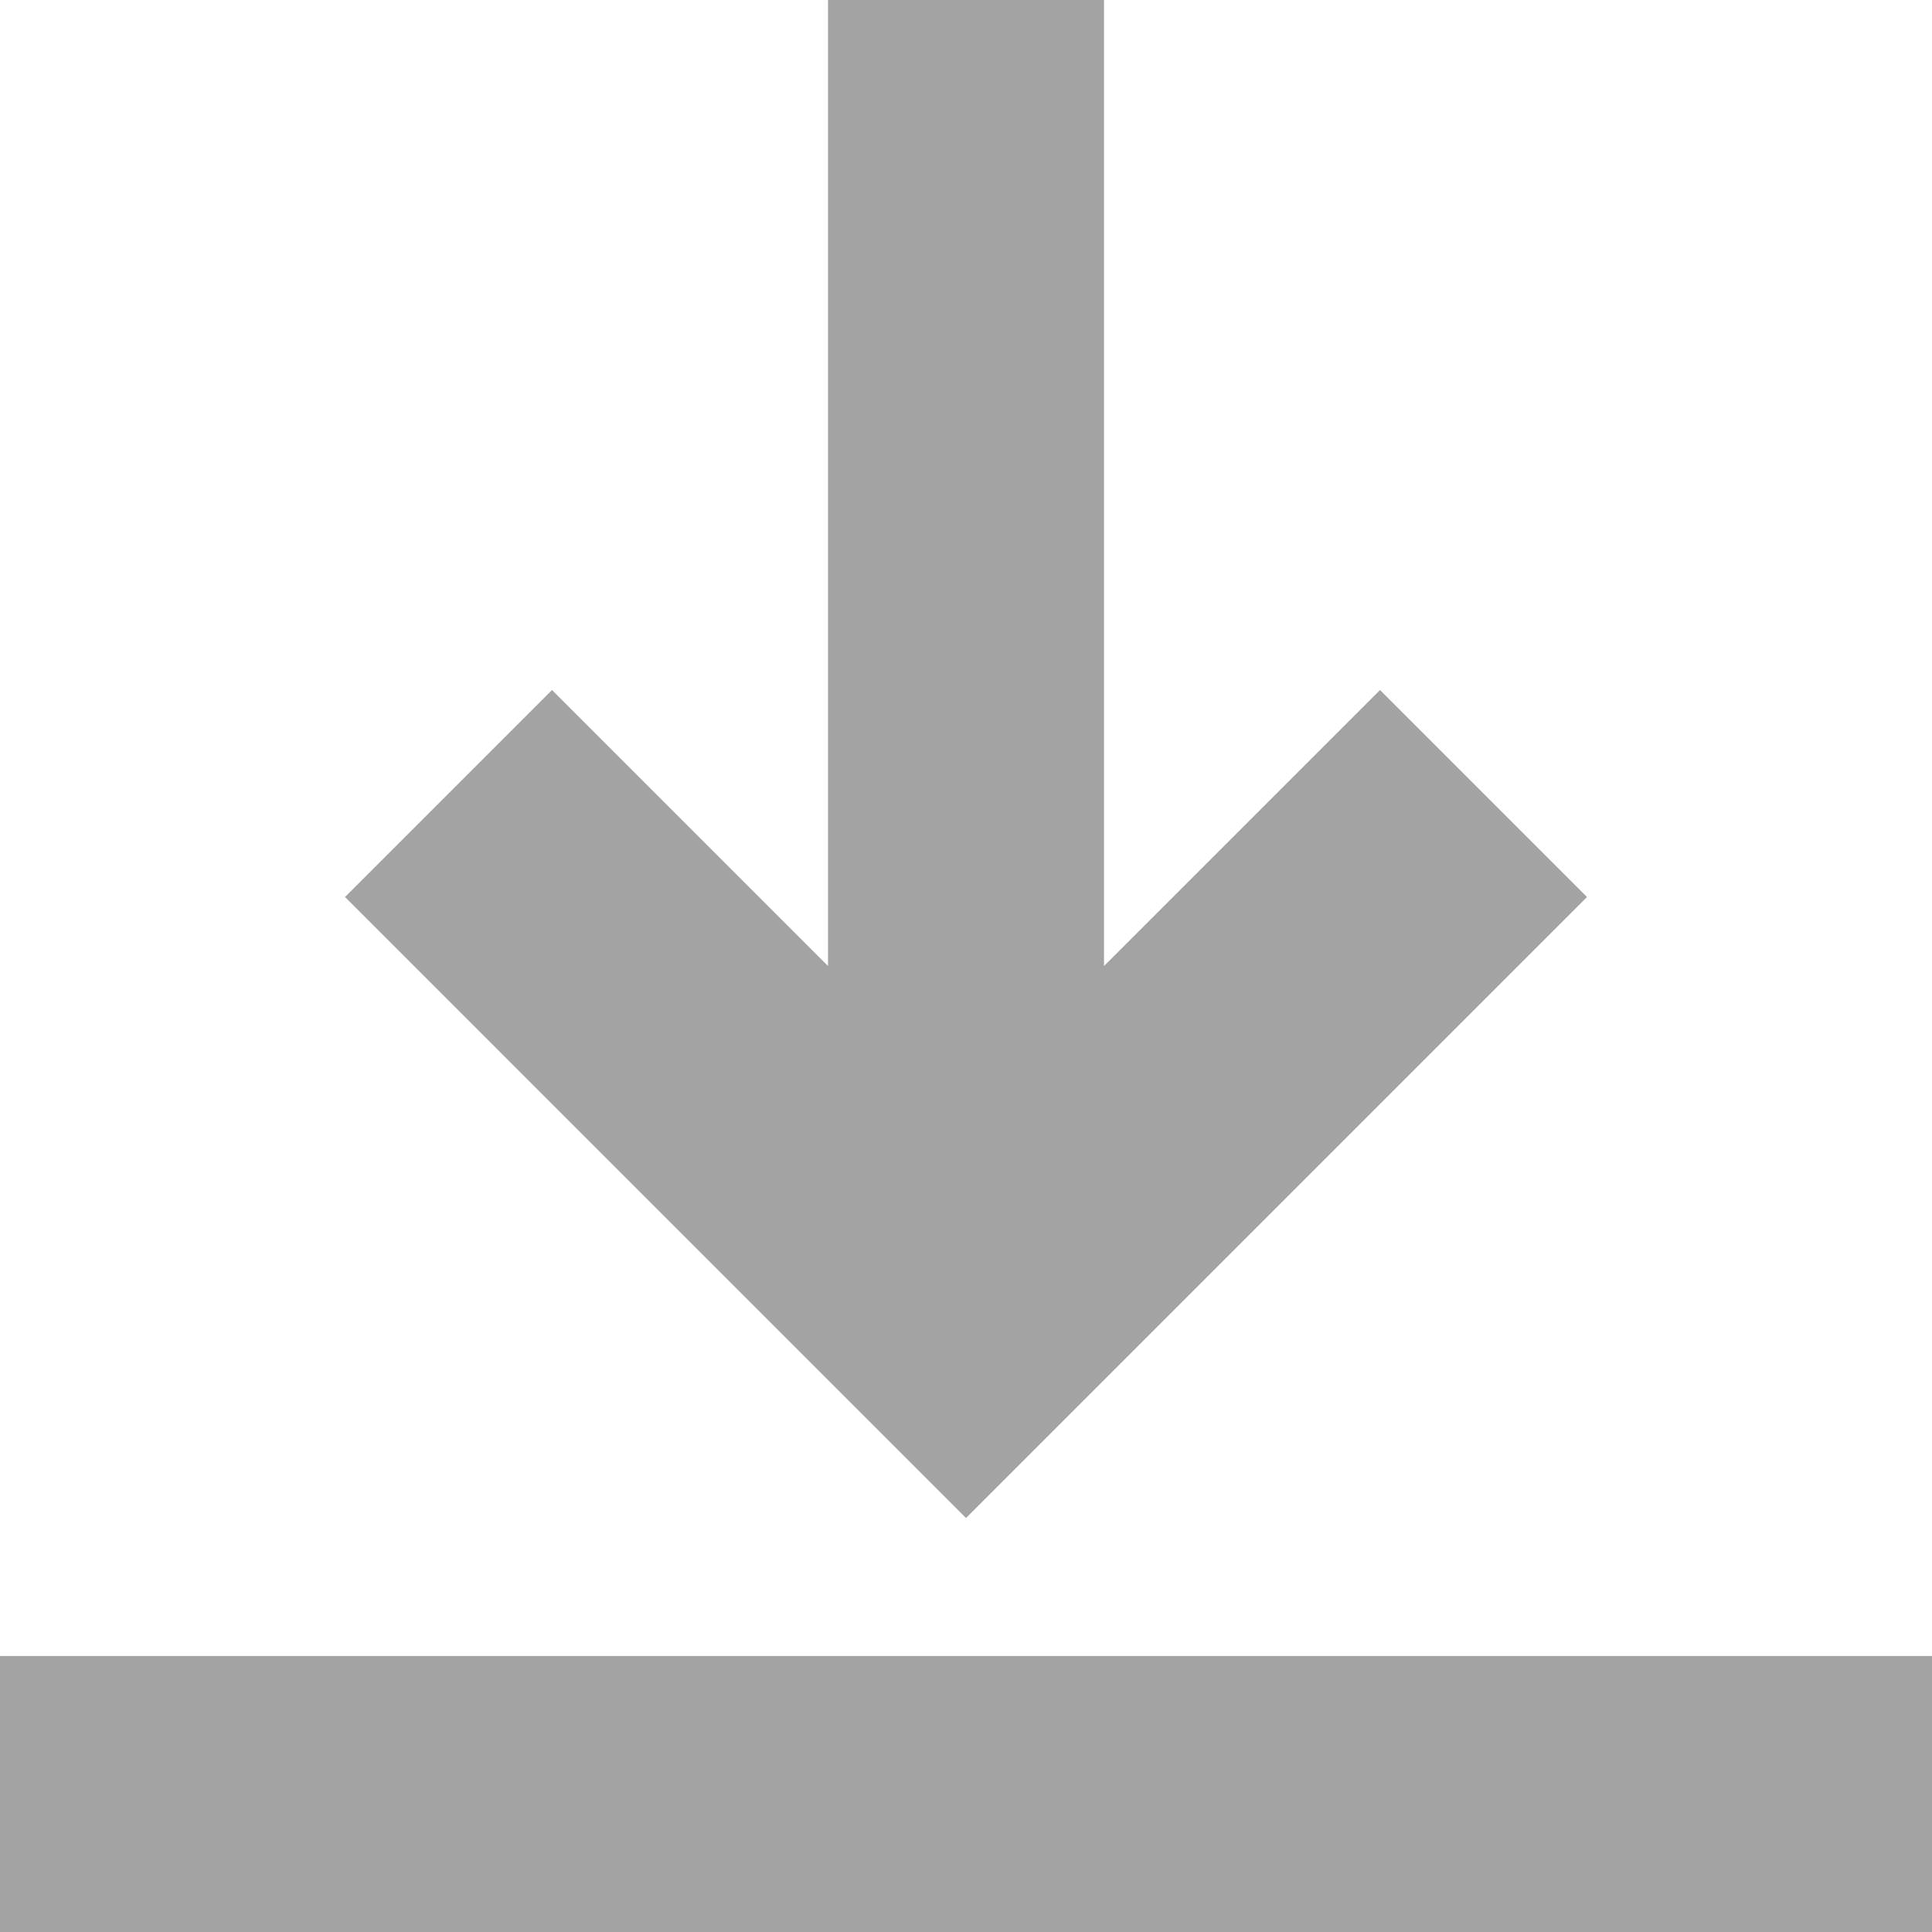
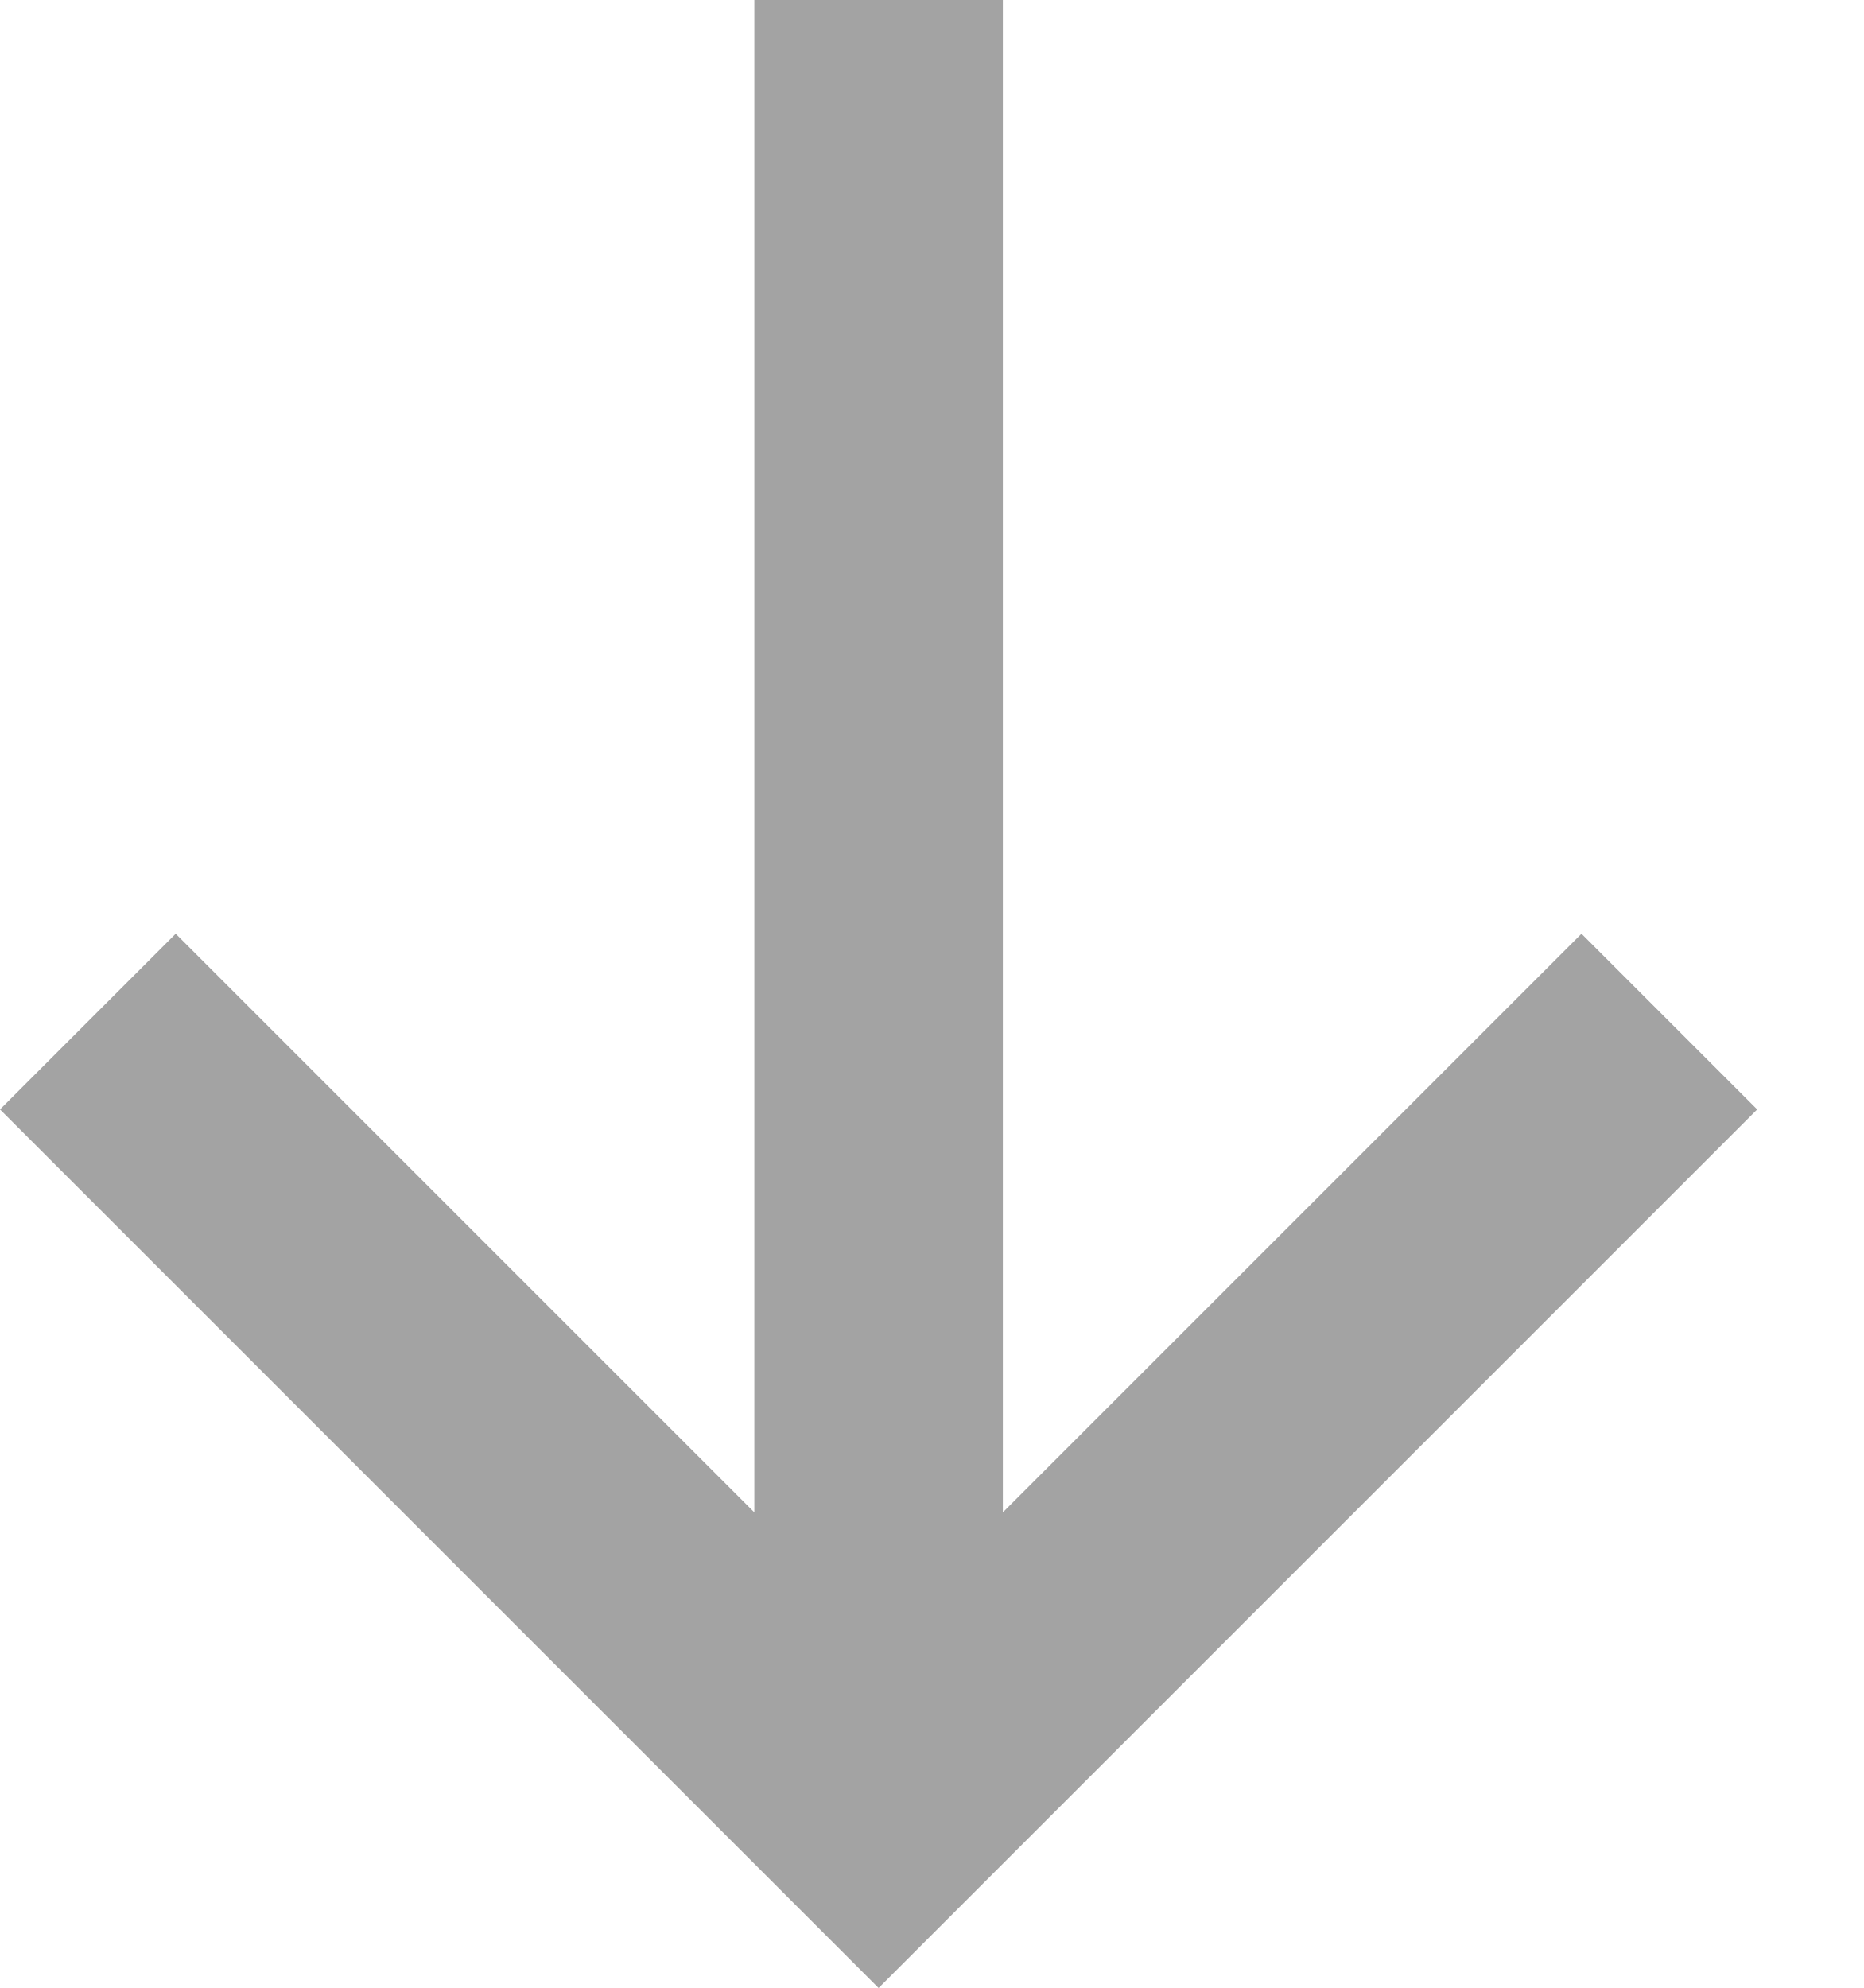
- <svg xmlns="http://www.w3.org/2000/svg" enable-background="new 0 0 451.111 451.111" height="512" viewBox="0 0 451.111 451.111" width="512" fill="#a3a3a3">
-   <path d="m225.556 354.445 145-145-48.333-48.333-64.444 64.444v-225.556h-64.444v225.556l-64.444-64.444-48.333 48.333z" />
-   <path d="m0 386.667h451.111v64.444h-451.111z" />
+ <svg xmlns="http://www.w3.org/2000/svg" xml:space="preserve" width="15" height="16" viewBox="0 0 15 16">
+   <path fill="#a3a3a3" d="M8.071 12.172V0h-2v12.172L1.414 7.515 0 8.929 7.071 16l7.071-7.071-1.414-1.414-4.657 4.657Z" />
</svg>
